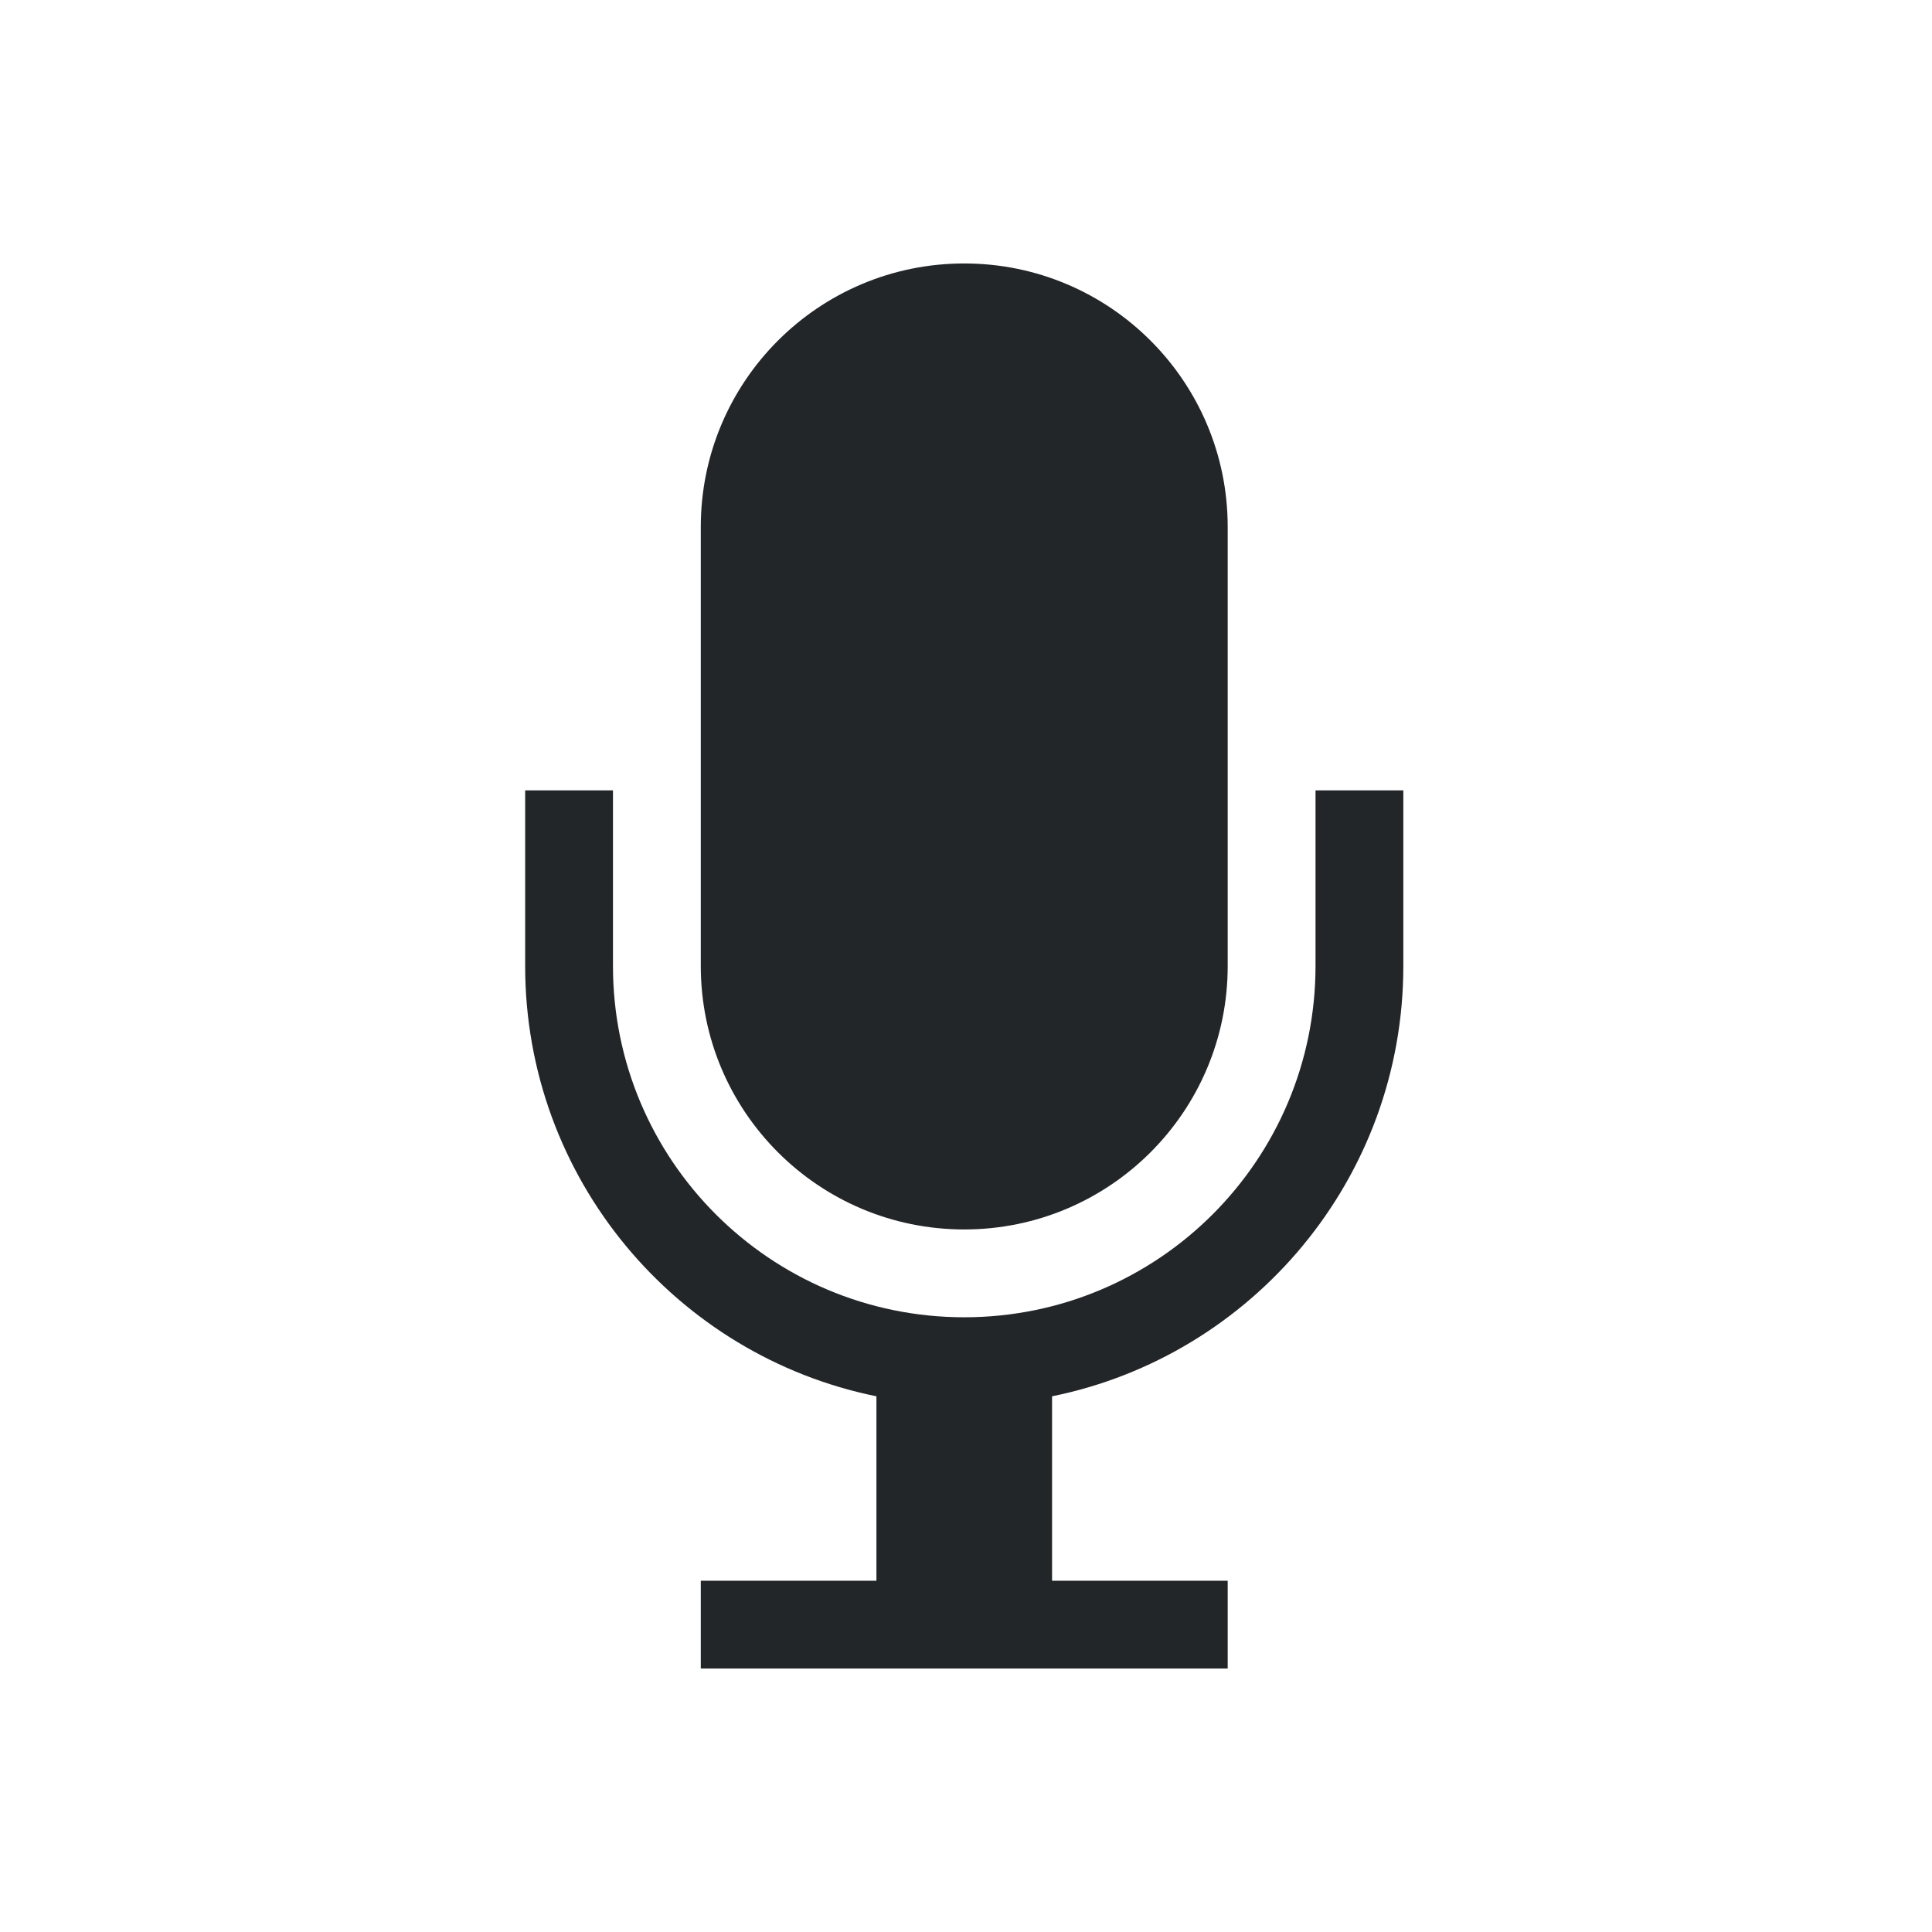
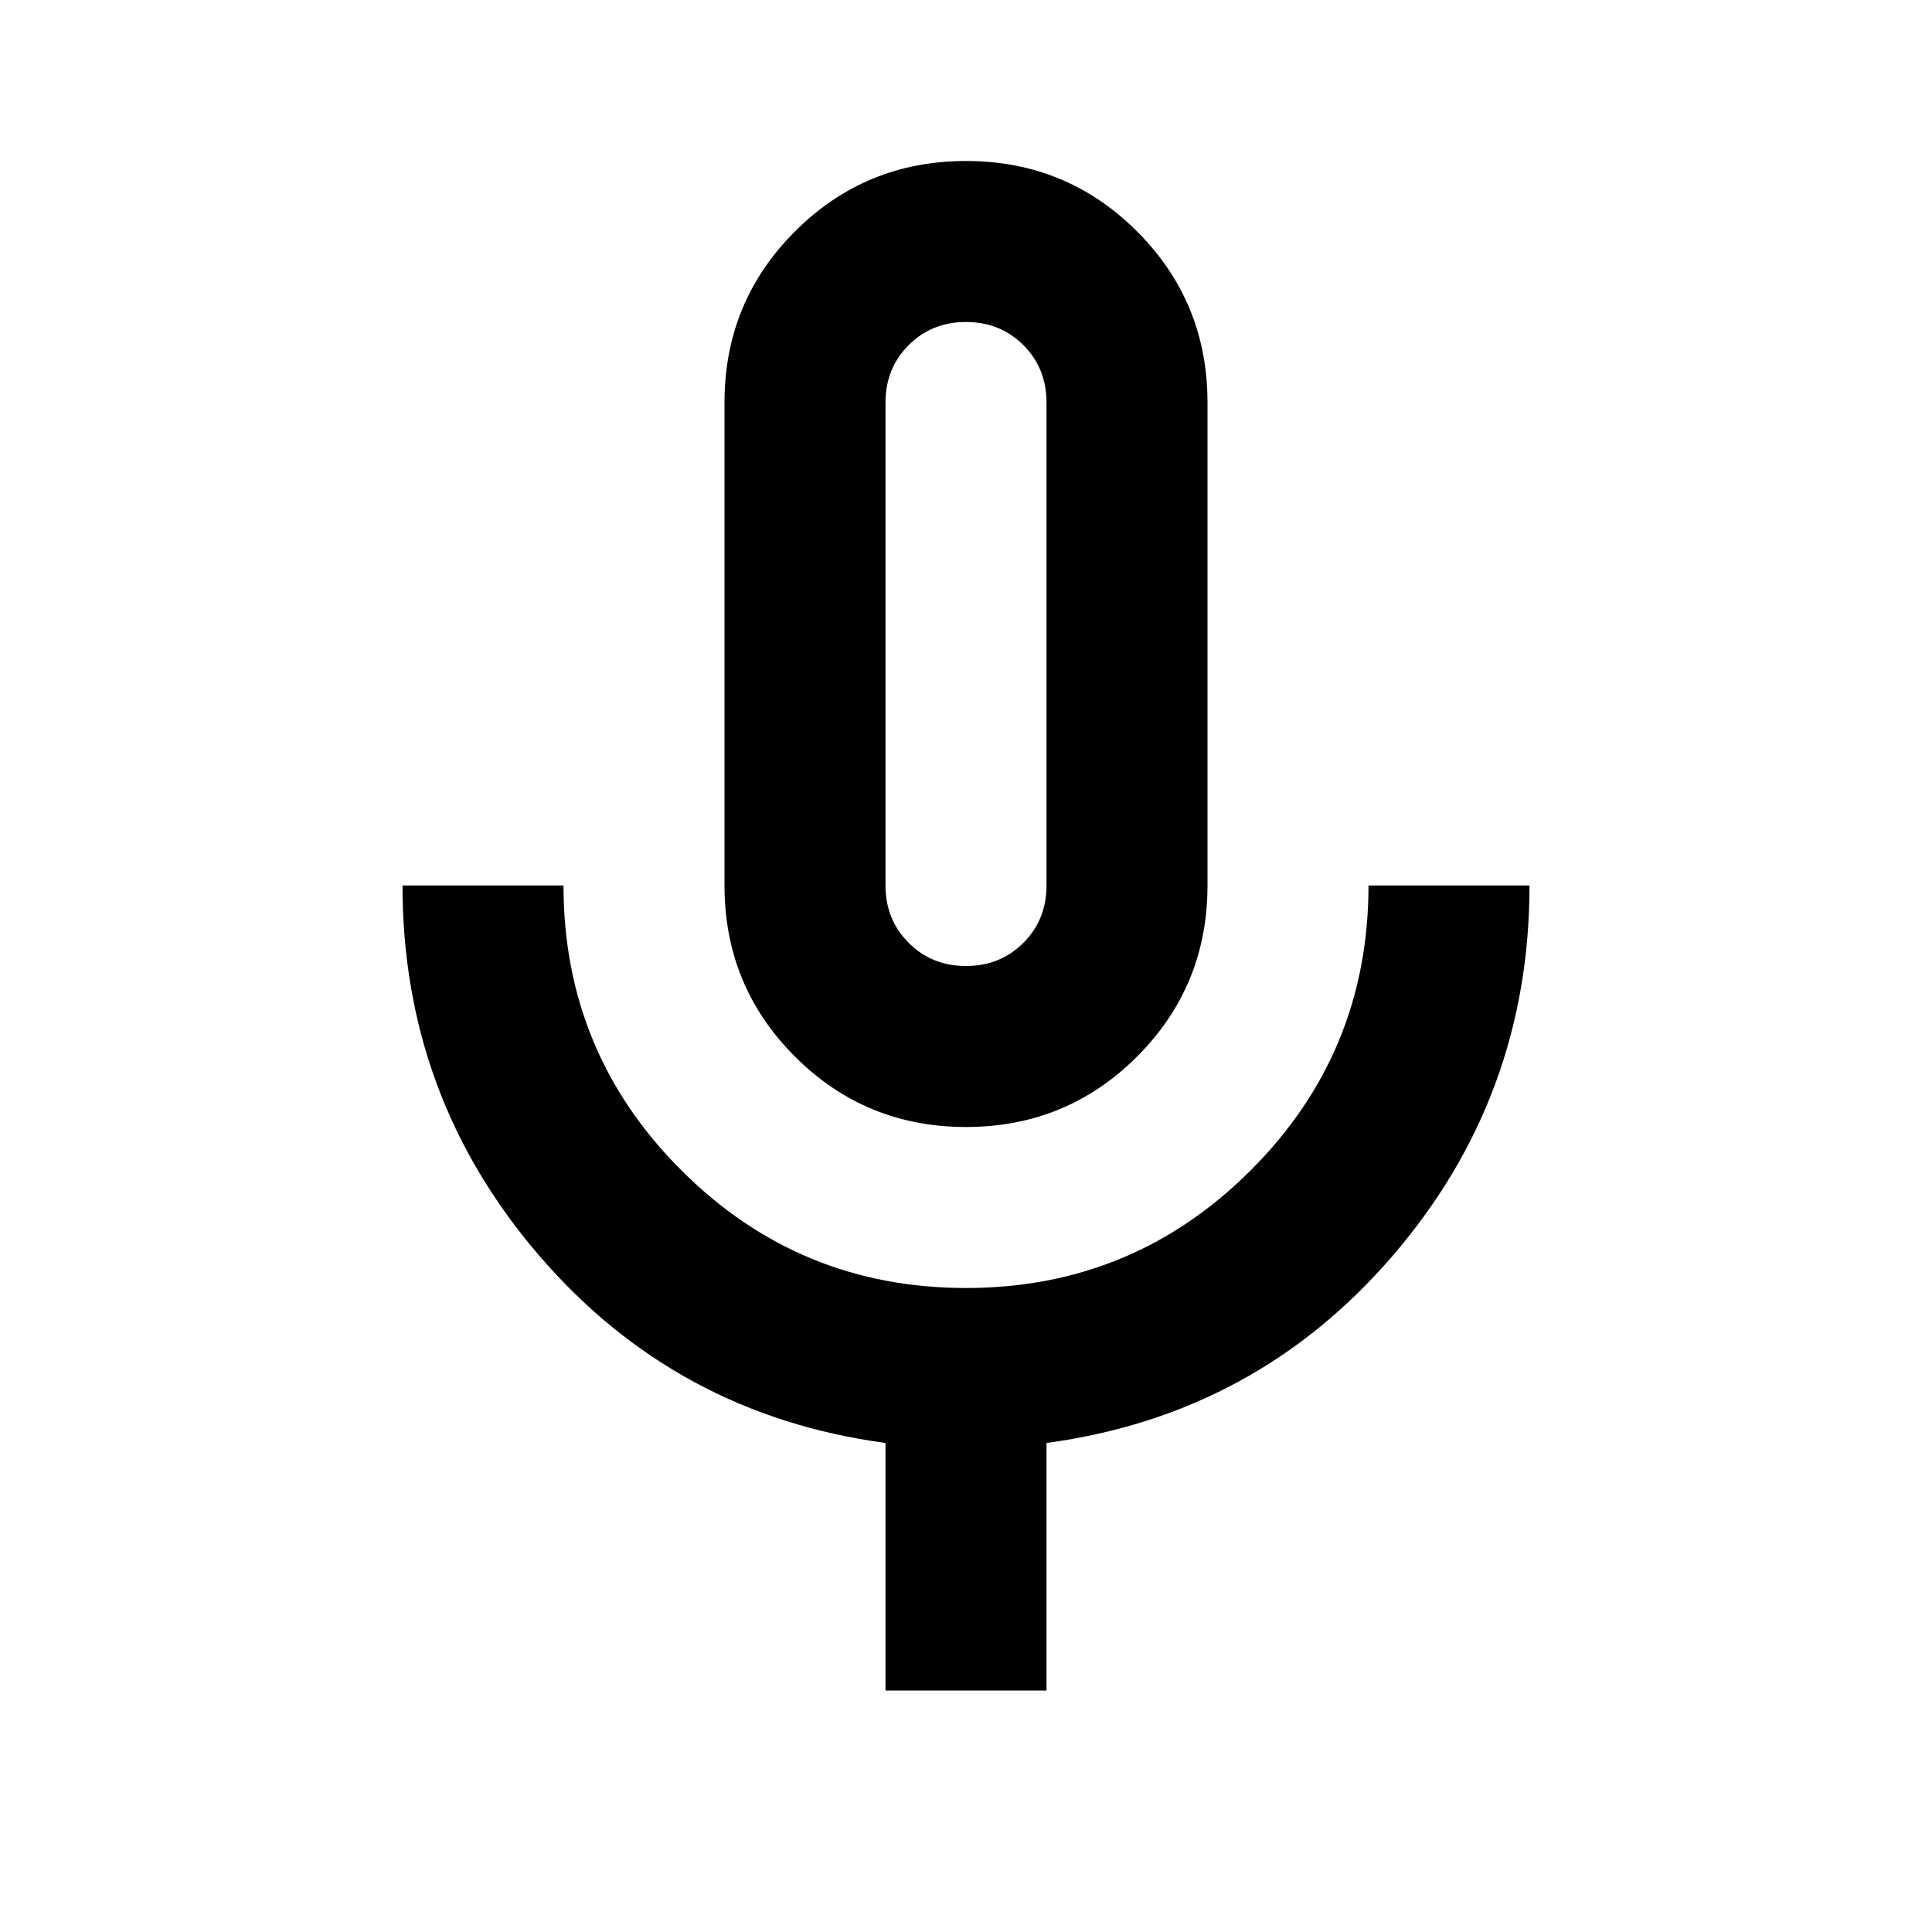
- <svg xmlns="http://www.w3.org/2000/svg" version="1.1" viewBox="0 0 22 22">
-   <style type="text/css" id="current-color-scheme">
-         .ColorScheme-Text {
-             color:#232629;
-         }
-     </style>
-   <path fill="currentColor" class="ColorScheme-Text" d="m5.98 9v2c0 2.419 1.718 4.437 4 4.9v2.1h-2v1h6v-1h-2v-2.1c2.282-0.463 4-2.481 4-4.9v-2h-1v2c0 2.209-1.791 4-4 4-2.209 0-4-1.791-4-4v-2zm5-6c-1.657 0-3 1.343-3 3v5c0 1.657 1.343 3 3 3 1.657 0 3-1.343 3-3v-5c0-1.657-1.343-3-3-3z" />
+ <svg xmlns="http://www.w3.org/2000/svg" viewBox="0 0 24 24">
+   <path fill="currentColor" d="M9 11V5Q9 3.75 9.875 2.875Q10.75 2 12 2Q13.25 2 14.125 2.875Q15 3.75 15 5V11Q15 12.25 14.125 13.125Q13.25 14 12 14Q10.75 14 9.875 13.125Q9 12.25 9 11ZM12 8Q12 8 12 8Q12 8 12 8Q12 8 12 8Q12 8 12 8Q12 8 12 8Q12 8 12 8Q12 8 12 8Q12 8 12 8ZM11 21V17.925Q8.4 17.575 6.7 15.6Q5 13.625 5 11H7Q7 13.075 8.463 14.537Q9.925 16 12 16Q14.075 16 15.538 14.537Q17 13.075 17 11H19Q19 13.625 17.3 15.6Q15.6 17.575 13 17.925V21ZM13 11V5Q13 4.575 12.713 4.287Q12.425 4 12 4Q11.575 4 11.288 4.287Q11 4.575 11 5V11Q11 11.425 11.288 11.712Q11.575 12 12 12Q12.425 12 12.713 11.712Q13 11.425 13 11Z" />
</svg>
